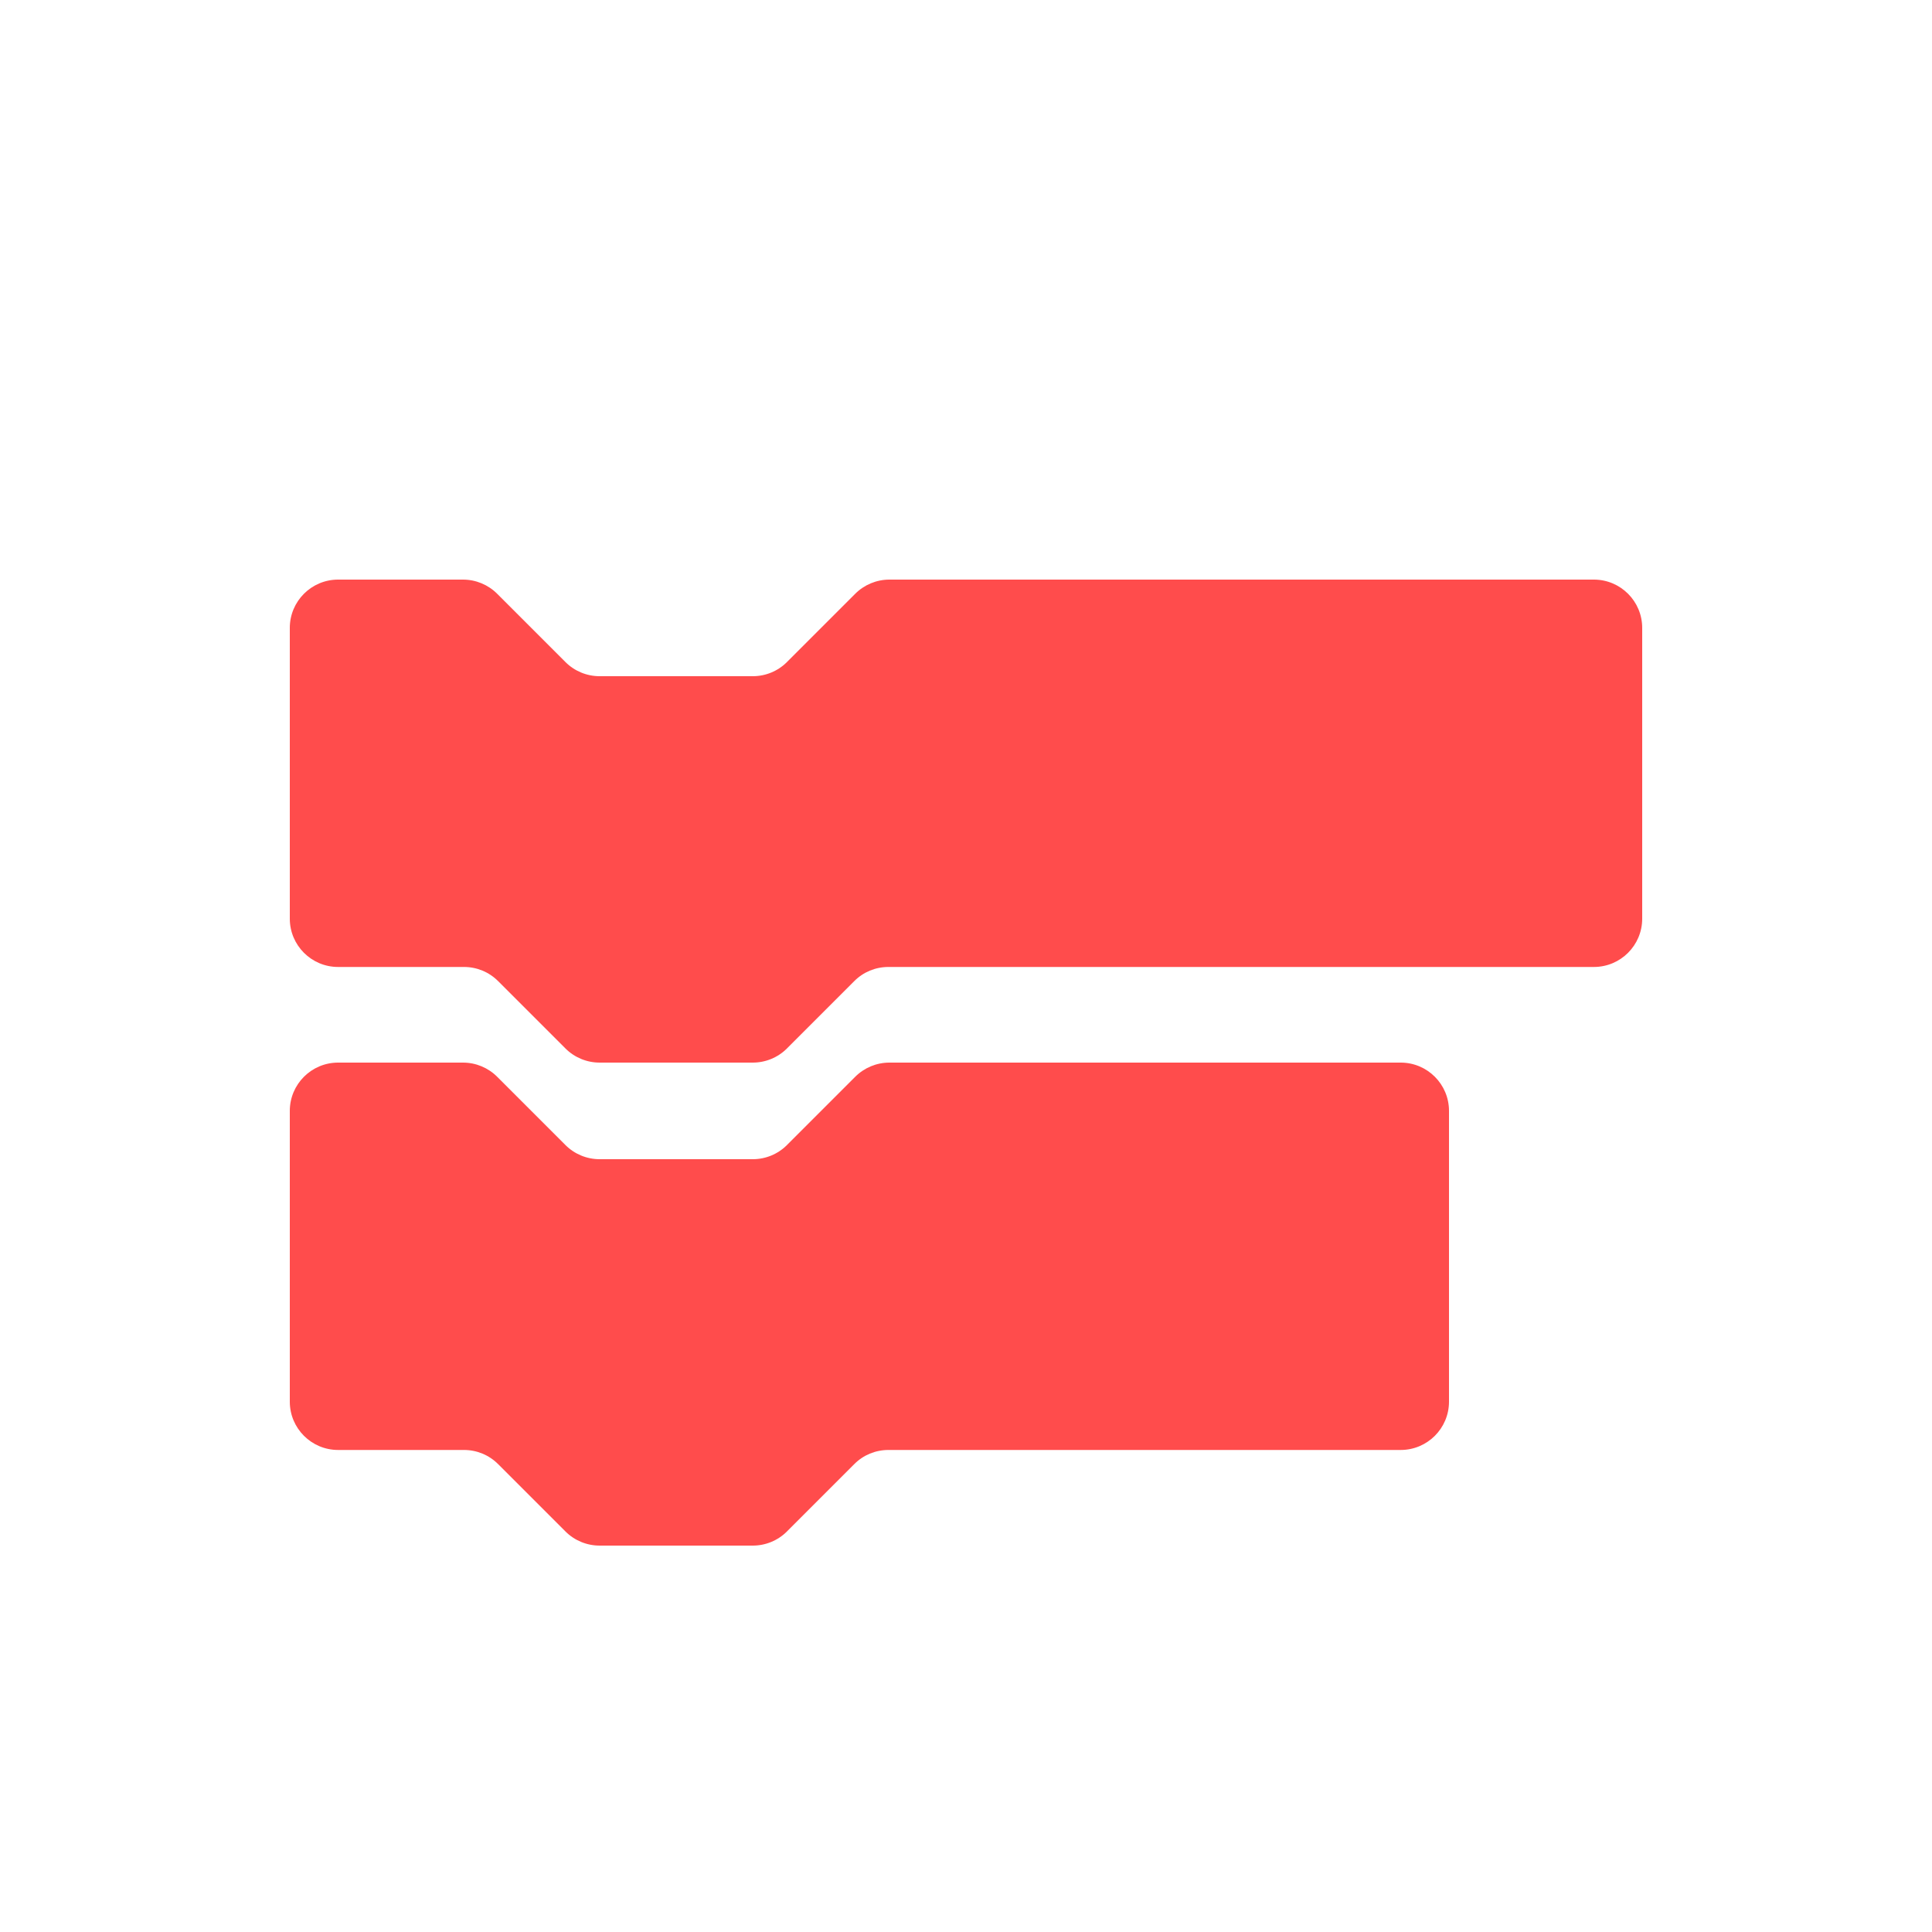
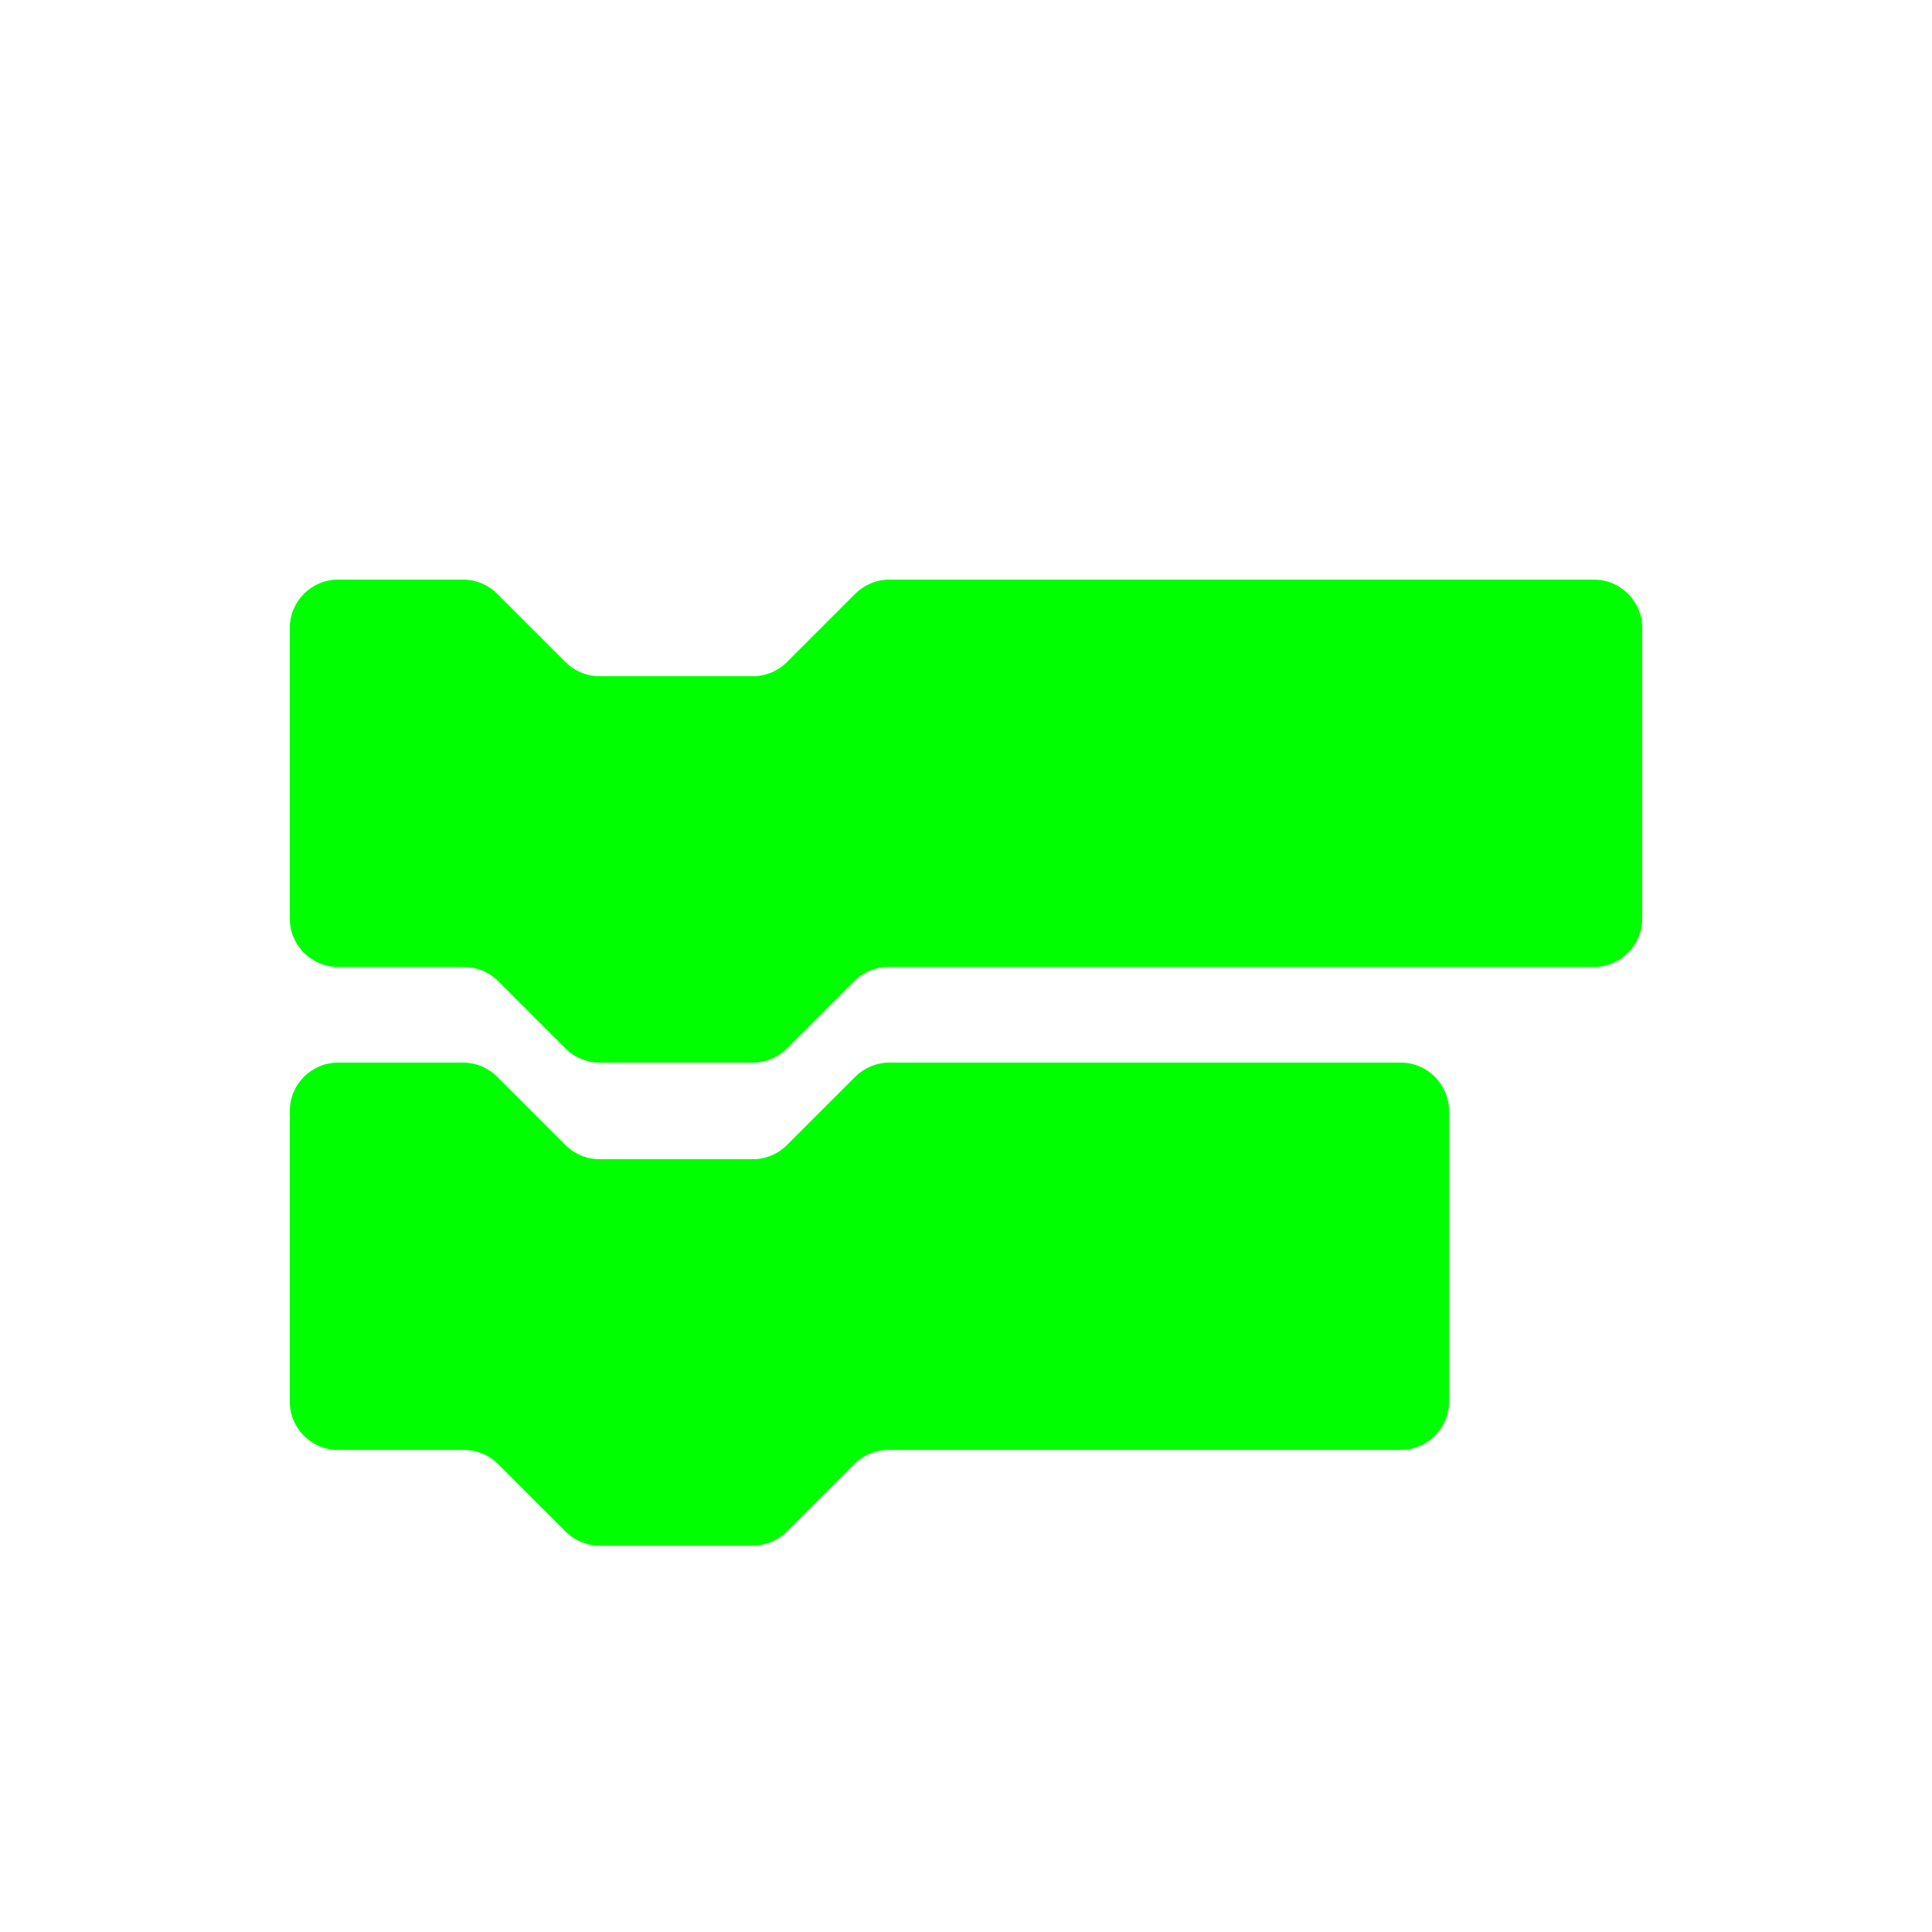
<svg xmlns="http://www.w3.org/2000/svg" width="20px" height="20px" viewBox="0 0 20 20" version="1.1">
  <defs />
  <g id="Code-V2" stroke="none" stroke-width="1" fill="none" fill-rule="evenodd">
-     <path d="M15,14.51 C15,14.786 14.776,15.01 14.5,15.01 L9.197,15.01 C9.064,15.01 8.937,15.062 8.844,15.156 L8.146,15.854 C8.053,15.947 7.926,16 7.793,16 L6.207,16 C6.074,16 5.947,15.947 5.854,15.854 L5.156,15.156 C5.062,15.062 4.936,15.01 4.803,15.01 L3.5,15.01 C3.224,15.01 3,14.786 3,14.51 L3,11.5 C3,11.224 3.224,11 3.5,11 L4.793,11 C4.926,11 5.053,11.053 5.146,11.146 L5.854,11.854 C5.947,11.947 6.074,12 6.207,12 L7.793,12 C7.926,12 8.053,11.947 8.146,11.854 L8.854,11.146 C8.947,11.053 9.074,11 9.207,11 L14.5,11 C14.776,11 15,11.224 15,11.5 L15,14.51 Z M17,9.51 C17,9.786 16.776,10.01 16.5,10.01 L9.197,10.01 C9.064,10.01 8.937,10.062 8.844,10.156 L8.146,10.854 C8.053,10.947 7.926,11 7.793,11 L6.207,11 C6.074,11 5.947,10.947 5.854,10.854 L5.156,10.156 C5.062,10.062 4.936,10.01 4.803,10.01 L3.5,10.01 C3.224,10.01 3,9.786 3,9.51 L3,6.5 C3,6.224 3.224,6 3.5,6 L4.793,6 C4.926,6 5.053,6.053 5.146,6.146 L5.854,6.854 C5.947,6.947 6.074,7 6.207,7 L7.793,7 C7.926,7 8.053,6.947 8.146,6.854 L8.854,6.146 C8.947,6.053 9.074,6 9.207,6 L16.5,6 C16.776,6 17,6.224 17,6.5 L17,9.51 Z" id="Code" fill="#FF4C4C" />
+     <path d="M15,14.51 C15,14.786 14.776,15.01 14.5,15.01 L9.197,15.01 C9.064,15.01 8.937,15.062 8.844,15.156 L8.146,15.854 C8.053,15.947 7.926,16 7.793,16 L6.207,16 C6.074,16 5.947,15.947 5.854,15.854 L5.156,15.156 C5.062,15.062 4.936,15.01 4.803,15.01 L3.5,15.01 C3.224,15.01 3,14.786 3,14.51 L3,11.5 C3,11.224 3.224,11 3.5,11 L4.793,11 C4.926,11 5.053,11.053 5.146,11.146 L5.854,11.854 C5.947,11.947 6.074,12 6.207,12 L7.793,12 C7.926,12 8.053,11.947 8.146,11.854 L8.854,11.146 C8.947,11.053 9.074,11 9.207,11 L14.5,11 C14.776,11 15,11.224 15,11.5 L15,14.51 Z M17,9.51 C17,9.786 16.776,10.01 16.5,10.01 L9.197,10.01 C9.064,10.01 8.937,10.062 8.844,10.156 L8.146,10.854 C8.053,10.947 7.926,11 7.793,11 L6.207,11 C6.074,11 5.947,10.947 5.854,10.854 L5.156,10.156 C5.062,10.062 4.936,10.01 4.803,10.01 L3.5,10.01 C3.224,10.01 3,9.786 3,9.51 L3,6.5 C3,6.224 3.224,6 3.5,6 L4.793,6 C4.926,6 5.053,6.053 5.146,6.146 L5.854,6.854 C5.947,6.947 6.074,7 6.207,7 L7.793,7 C7.926,7 8.053,6.947 8.146,6.854 L8.854,6.146 C8.947,6.053 9.074,6 9.207,6 L16.5,6 C16.776,6 17,6.224 17,6.5 L17,9.51 Z" id="Code" fill="#00ff00" />
  </g>
</svg>
